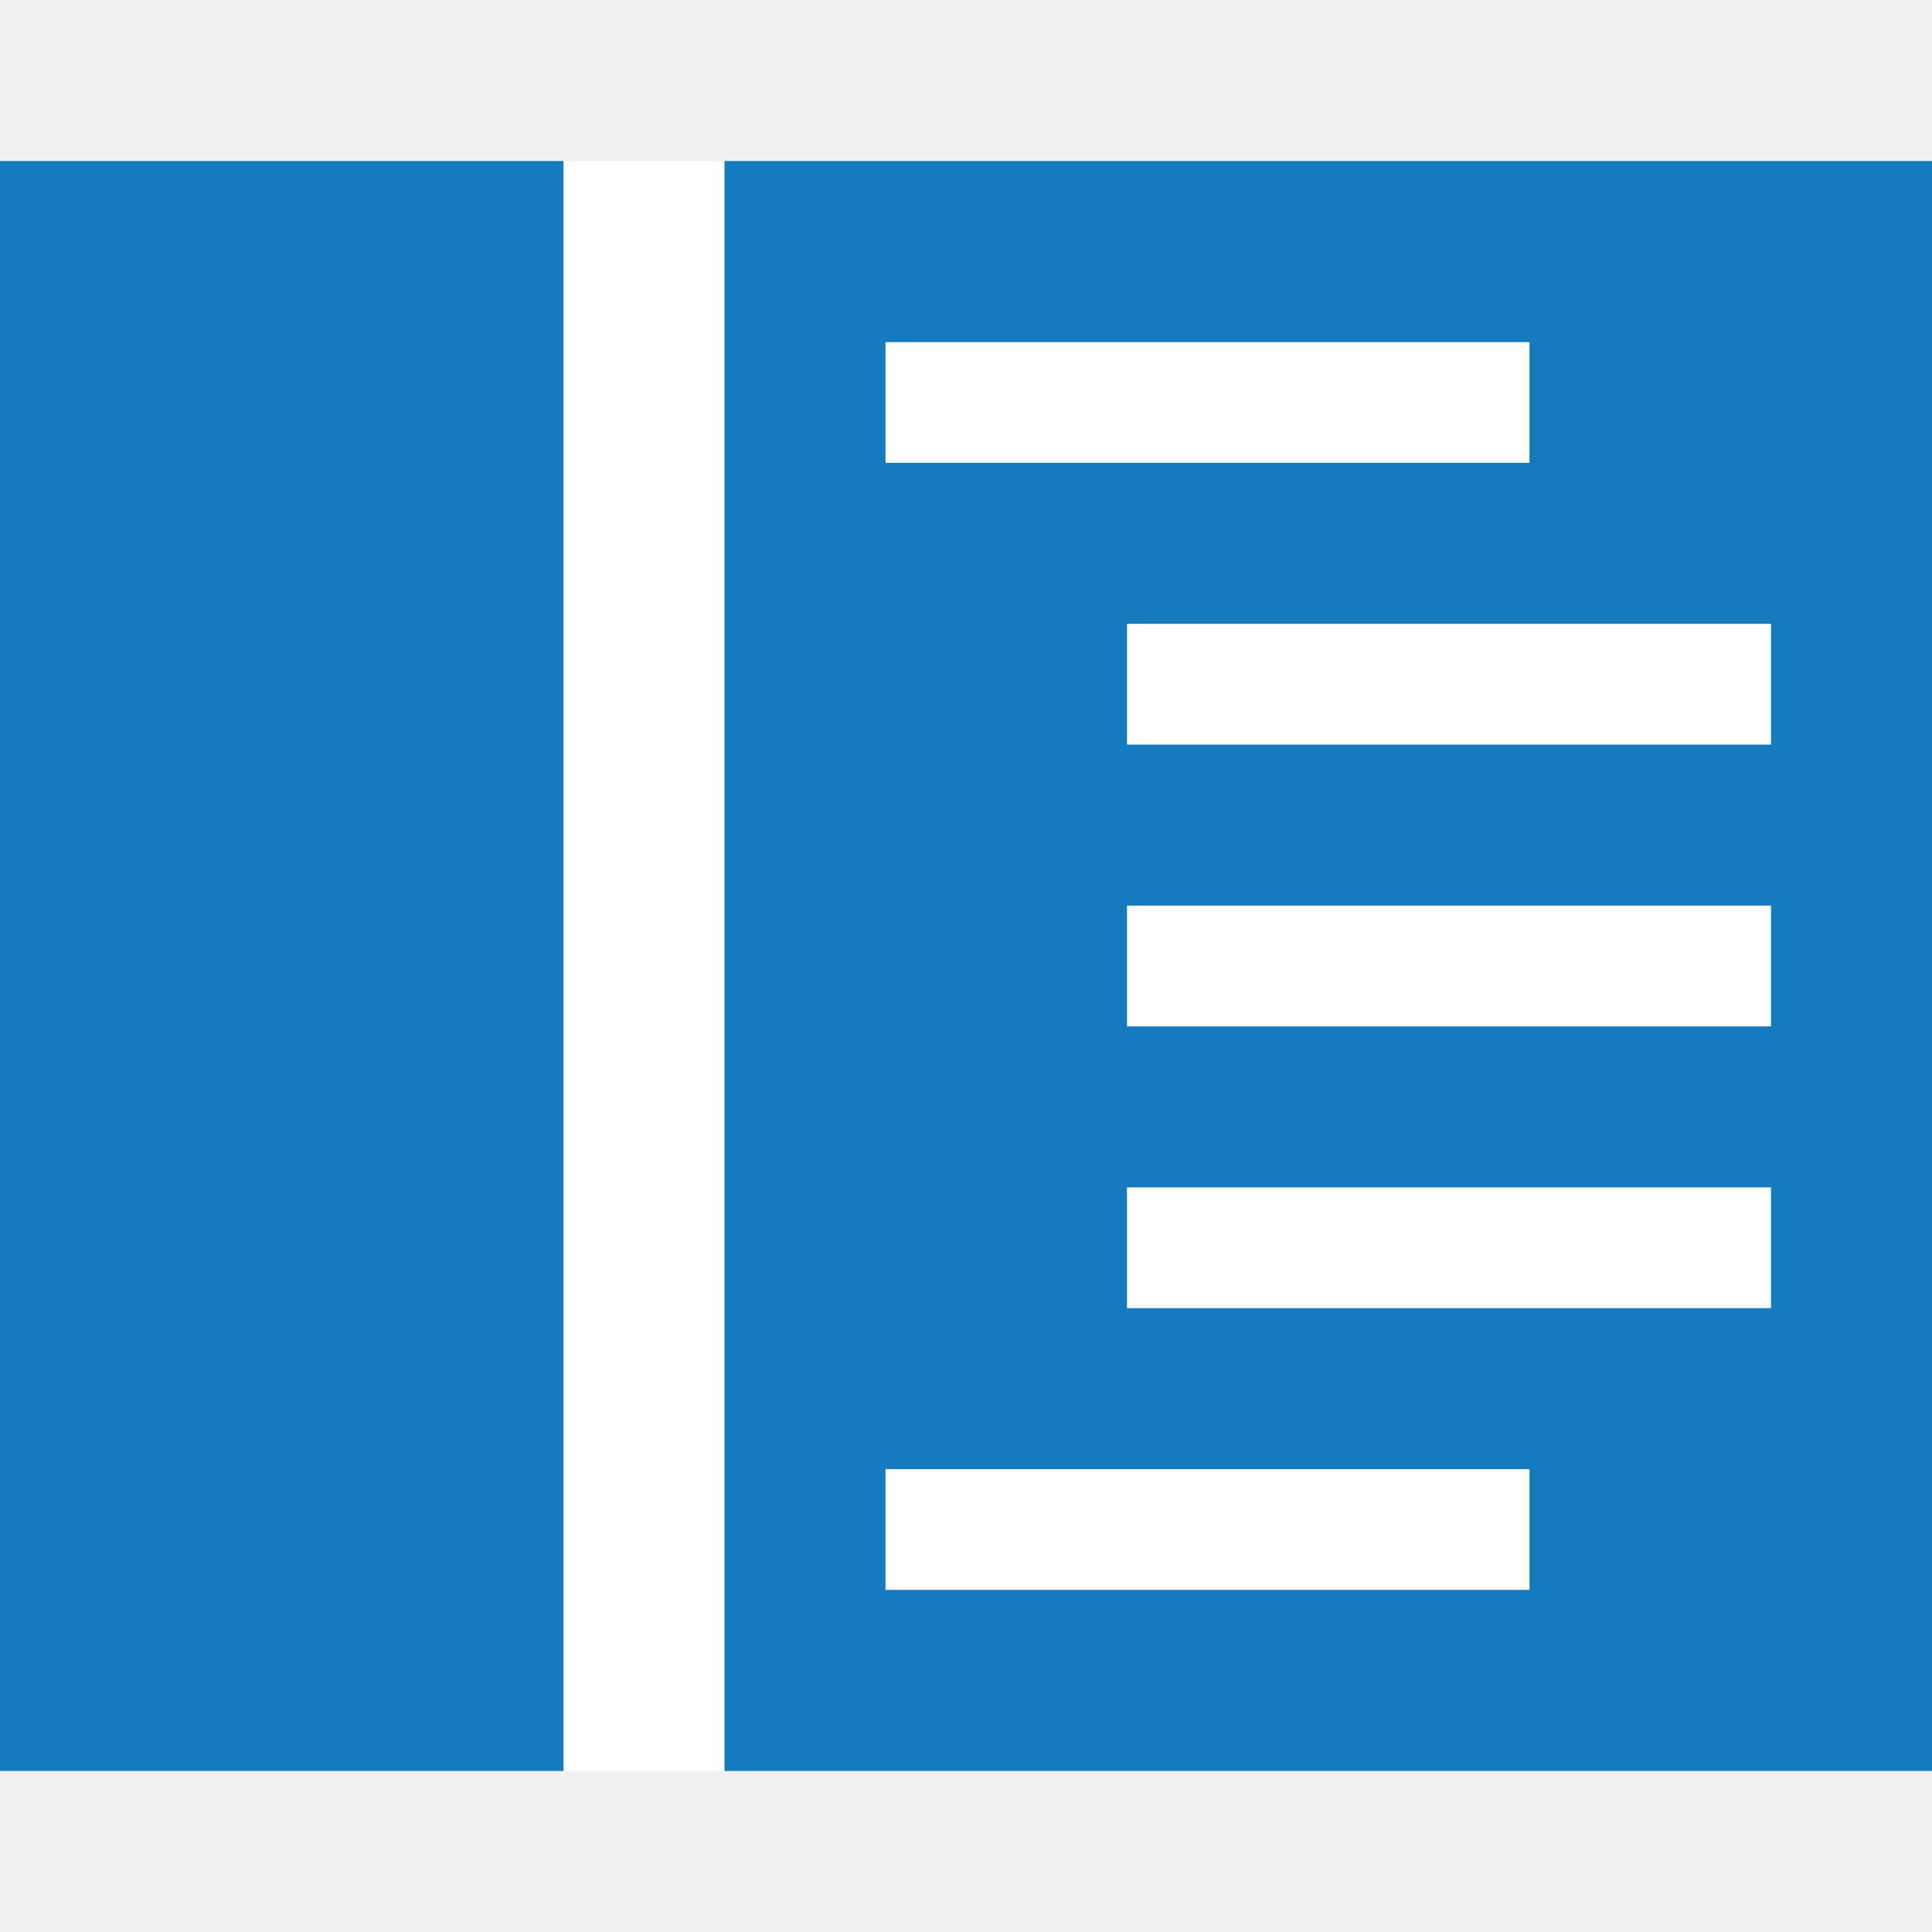
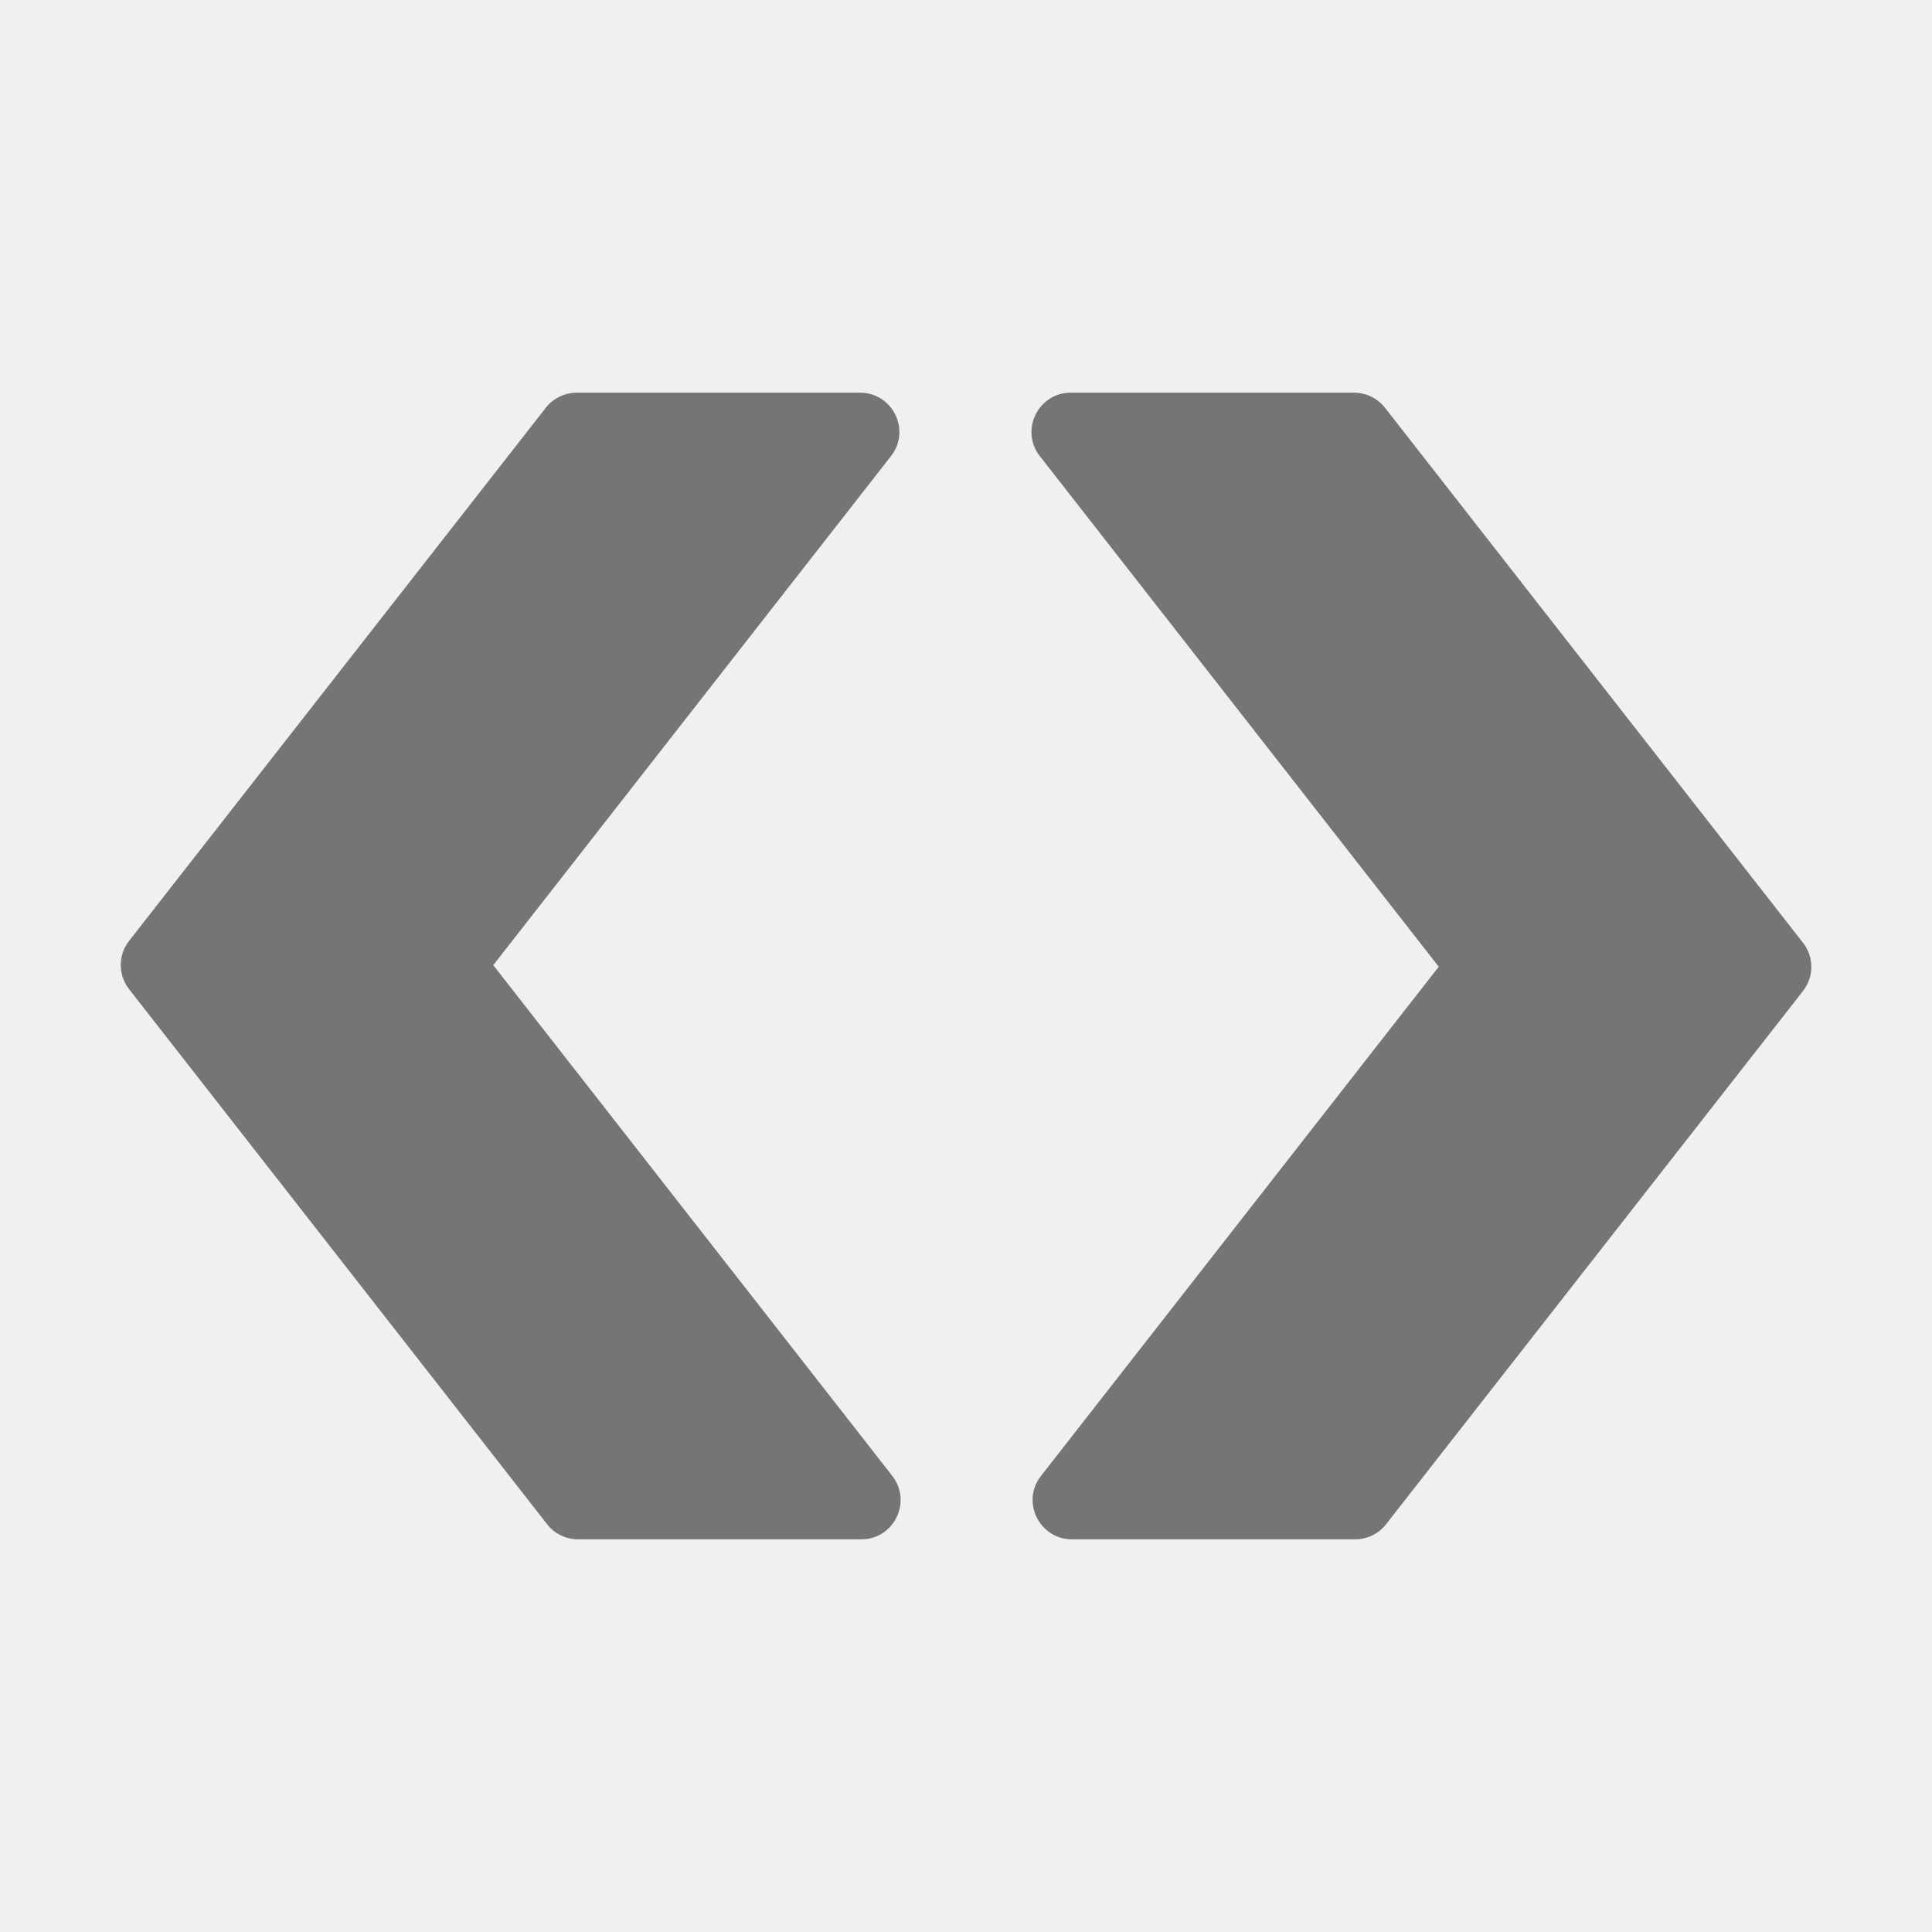
- <svg xmlns="http://www.w3.org/2000/svg" id="Layer_1" viewBox="0 0 1024 1024">
-   <style>.st0{fill:#f6f6f6;fill-opacity:0}.st1{fill:#fff}.st2{fill:#167abf}</style>
-   <path class="st0" d="M1024 1024H0V0h1024v1024z" />
-   <path class="st1" d="M1024 85.333v853.333H0V85.333h1024z" />
-   <path class="st2" d="M0 85.333h298.667v853.333H0V85.333zm1024 0v853.333H384V85.333h640zm-554.667 160h341.333v-64H469.333v64zm341.334 533.334H469.333v64h341.333l.001-64zm128-149.334H597.333v64h341.333l.001-64zm0-149.333H597.333v64h341.333l.001-64zm0-149.333H597.333v64h341.333l.001-64z" />
+ <svg xmlns="http://www.w3.org/2000/svg" width="16" height="16" viewBox="0 0 16 16" fill="none">
+   <path d="M4.085 7.993L7.379 3.777C7.546 3.564 7.393 3.252 7.122 3.252H4.776C4.677 3.252 4.582 3.298 4.52 3.377L1.069 7.792C0.977 7.909 0.977 8.074 1.069 8.192L4.531 12.623C4.592 12.702 4.687 12.748 4.787 12.748H7.133C7.404 12.748 7.556 12.436 7.389 12.222L4.085 7.993Z" fill="#757575" />
+   <path d="M14.932 7.808L11.47 3.377C11.408 3.298 11.314 3.252 11.213 3.252H8.868C8.597 3.252 8.445 3.564 8.611 3.777L11.915 8.006L8.621 12.223C8.454 12.436 8.607 12.748 8.878 12.748H11.223C11.323 12.748 11.418 12.702 11.479 12.623L14.931 8.208C15.023 8.091 15.024 7.925 14.932 7.808Z" fill="#757575" />
</svg>
